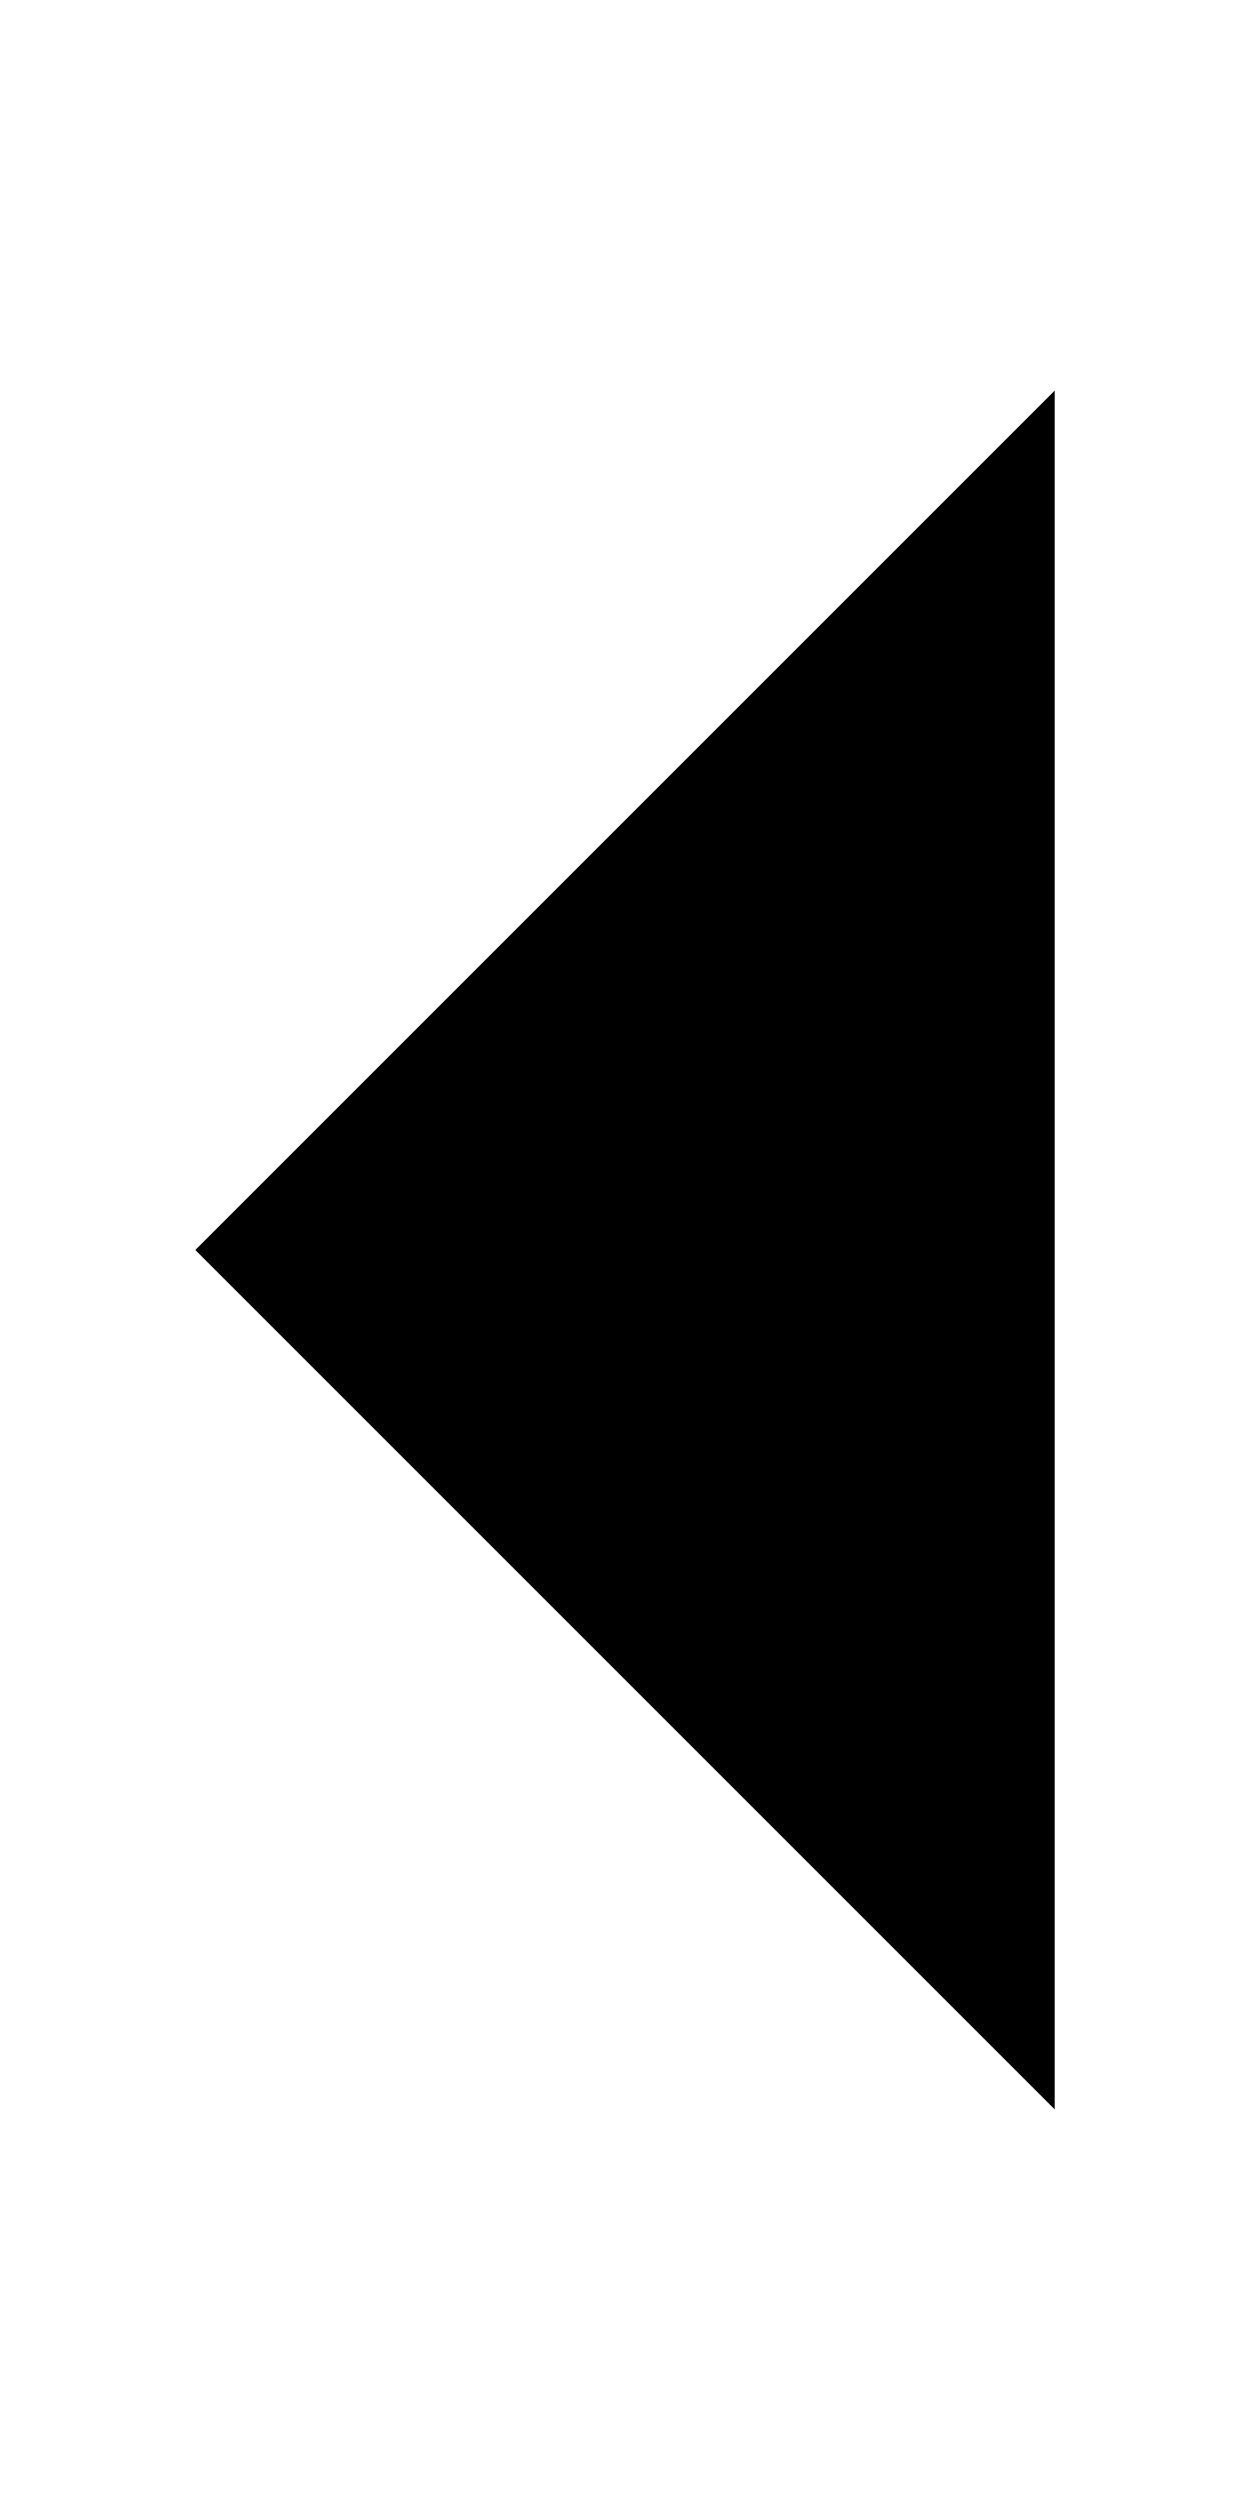
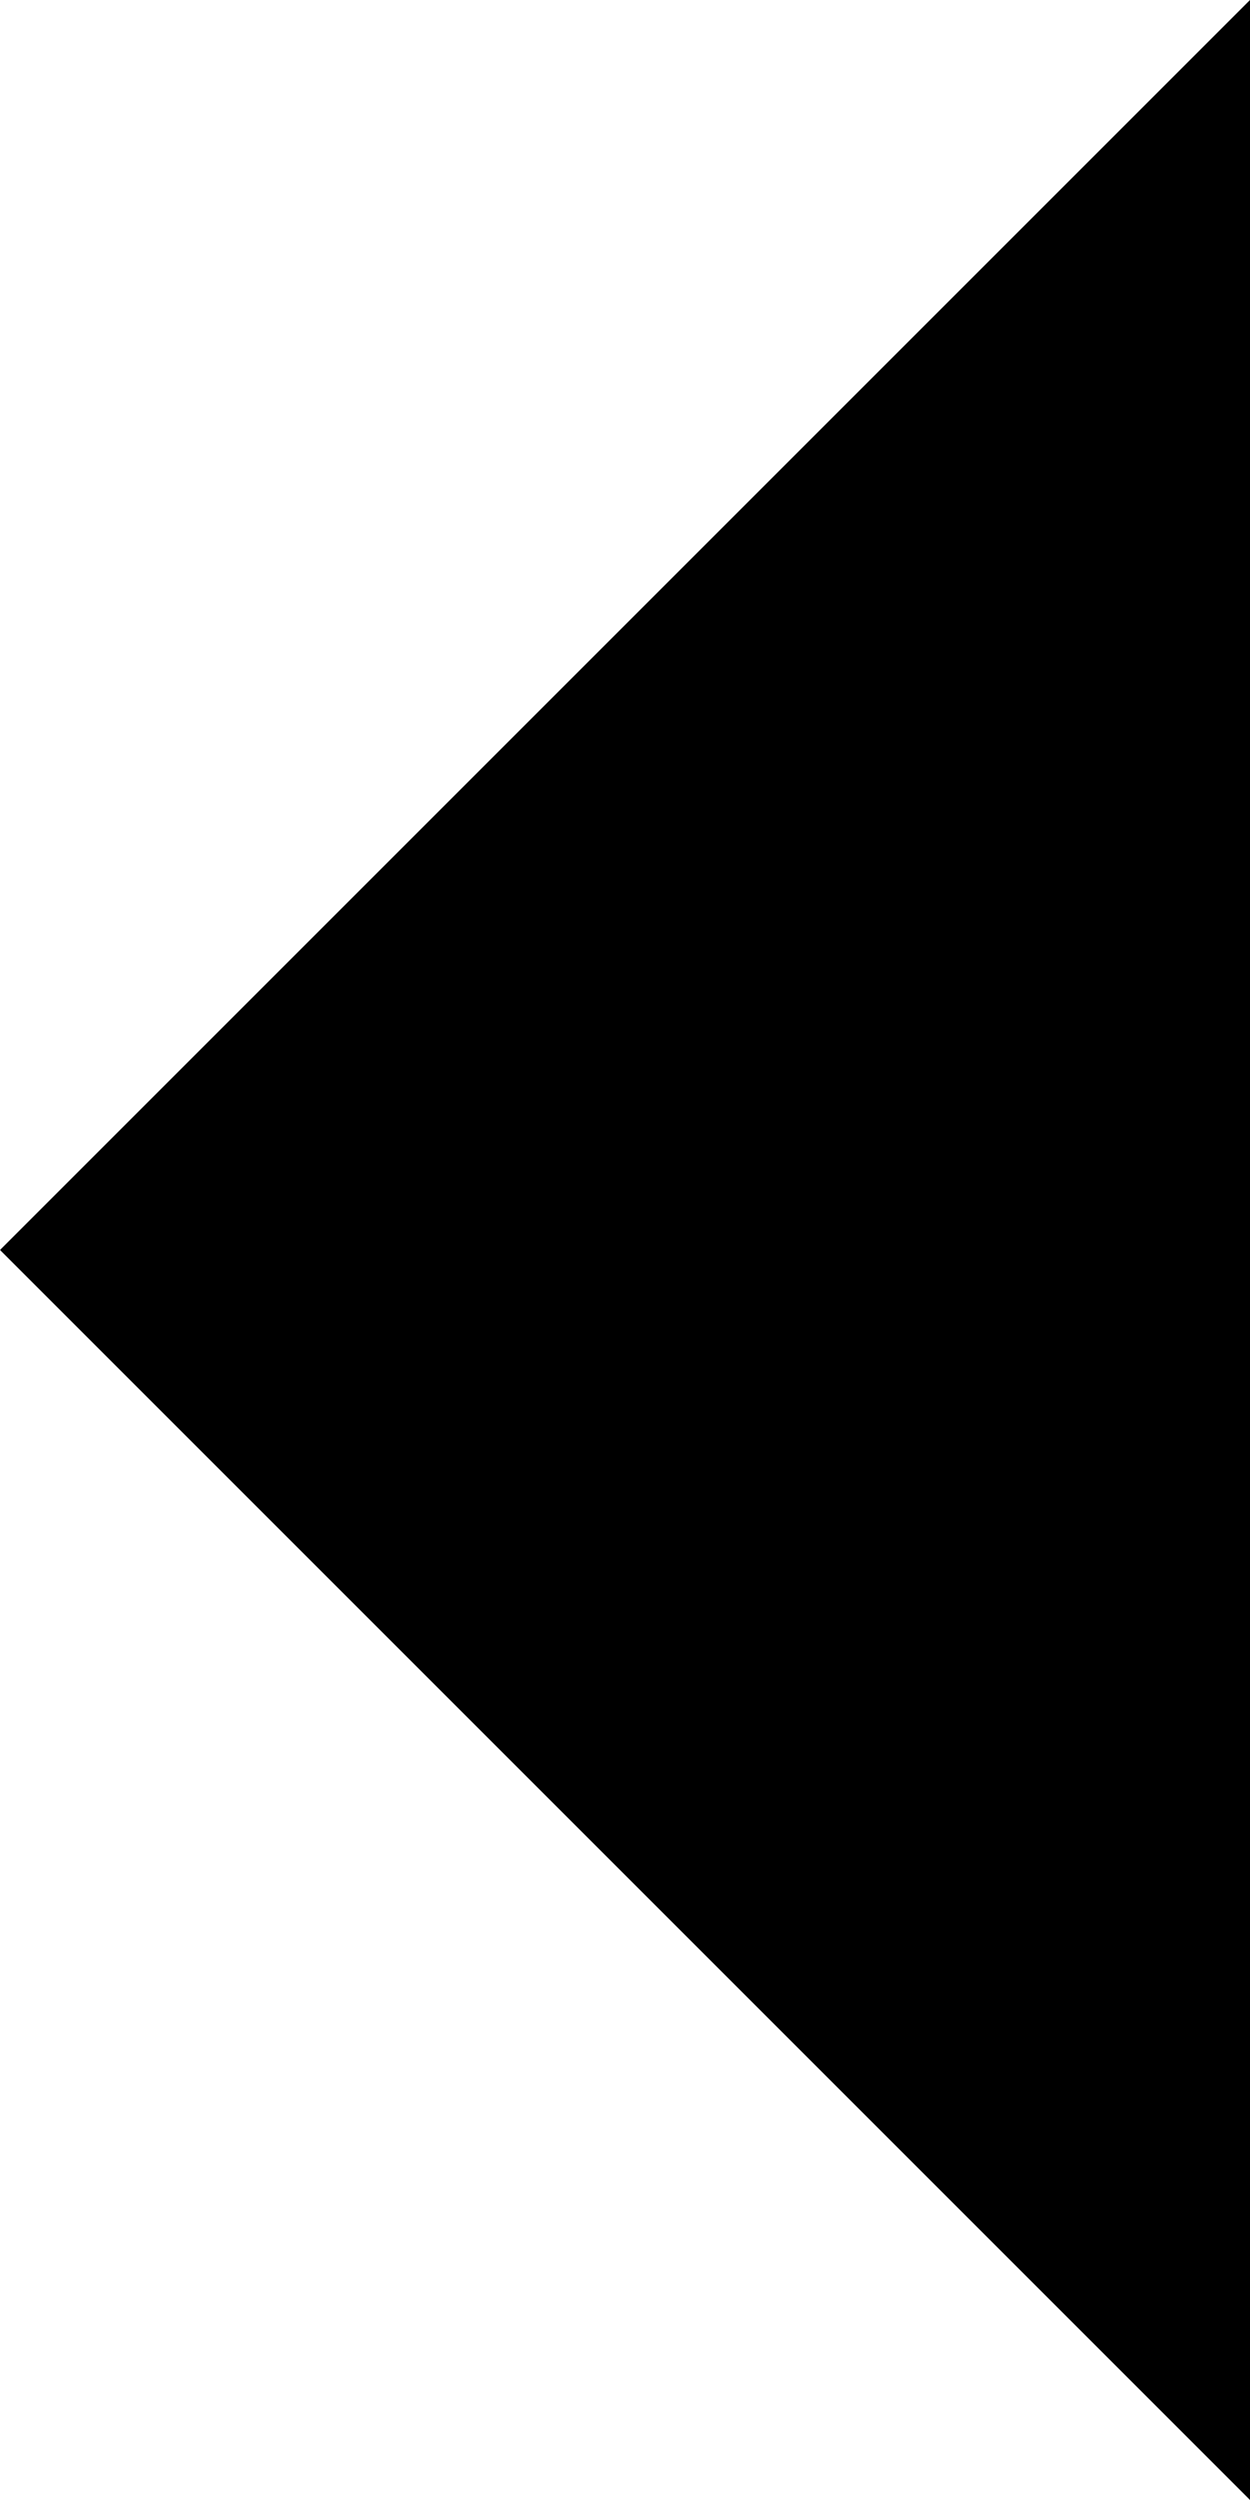
<svg xmlns="http://www.w3.org/2000/svg" width="128" height="256" viewBox="0 0 128 256" fill="none">
  <rect x="0" y="0" width="100%" height="100%" fill="none" />
-   <path d="M108 216L20 128L108 40V216Z" fill="black" />
+   <path d="M128 256L0 128L128 0V256Z" fill="#000000" />
</svg>
